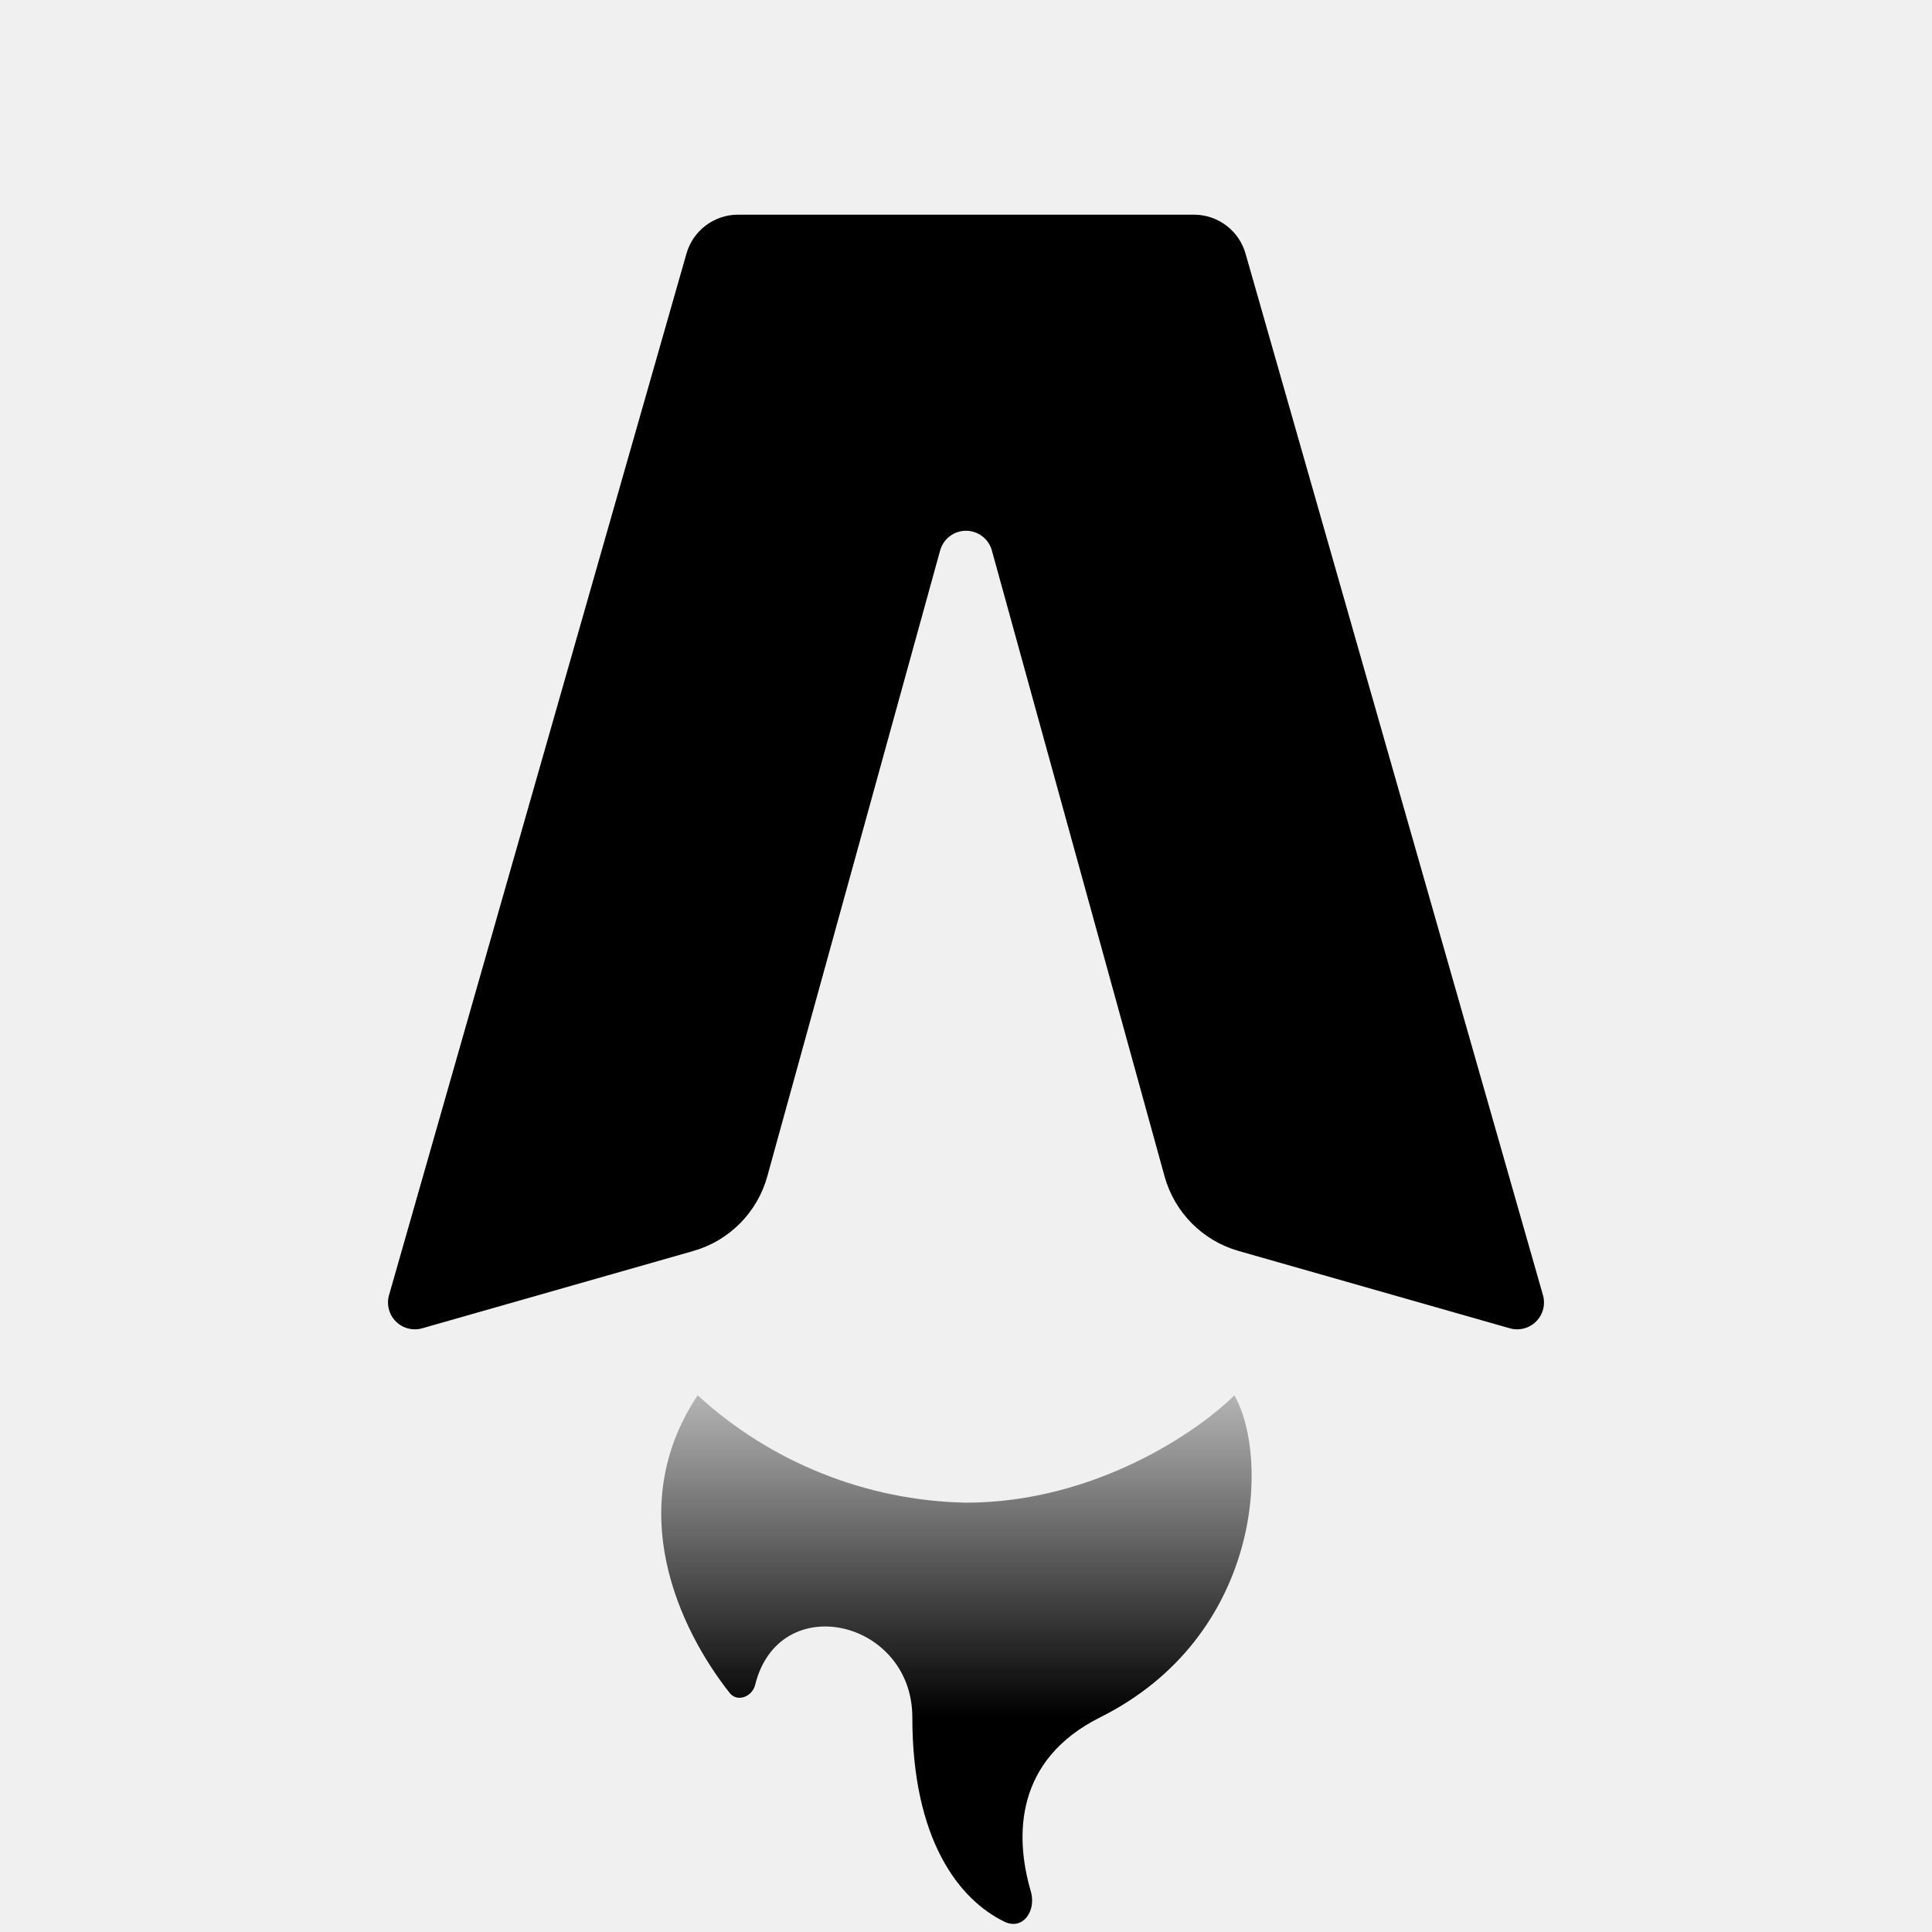
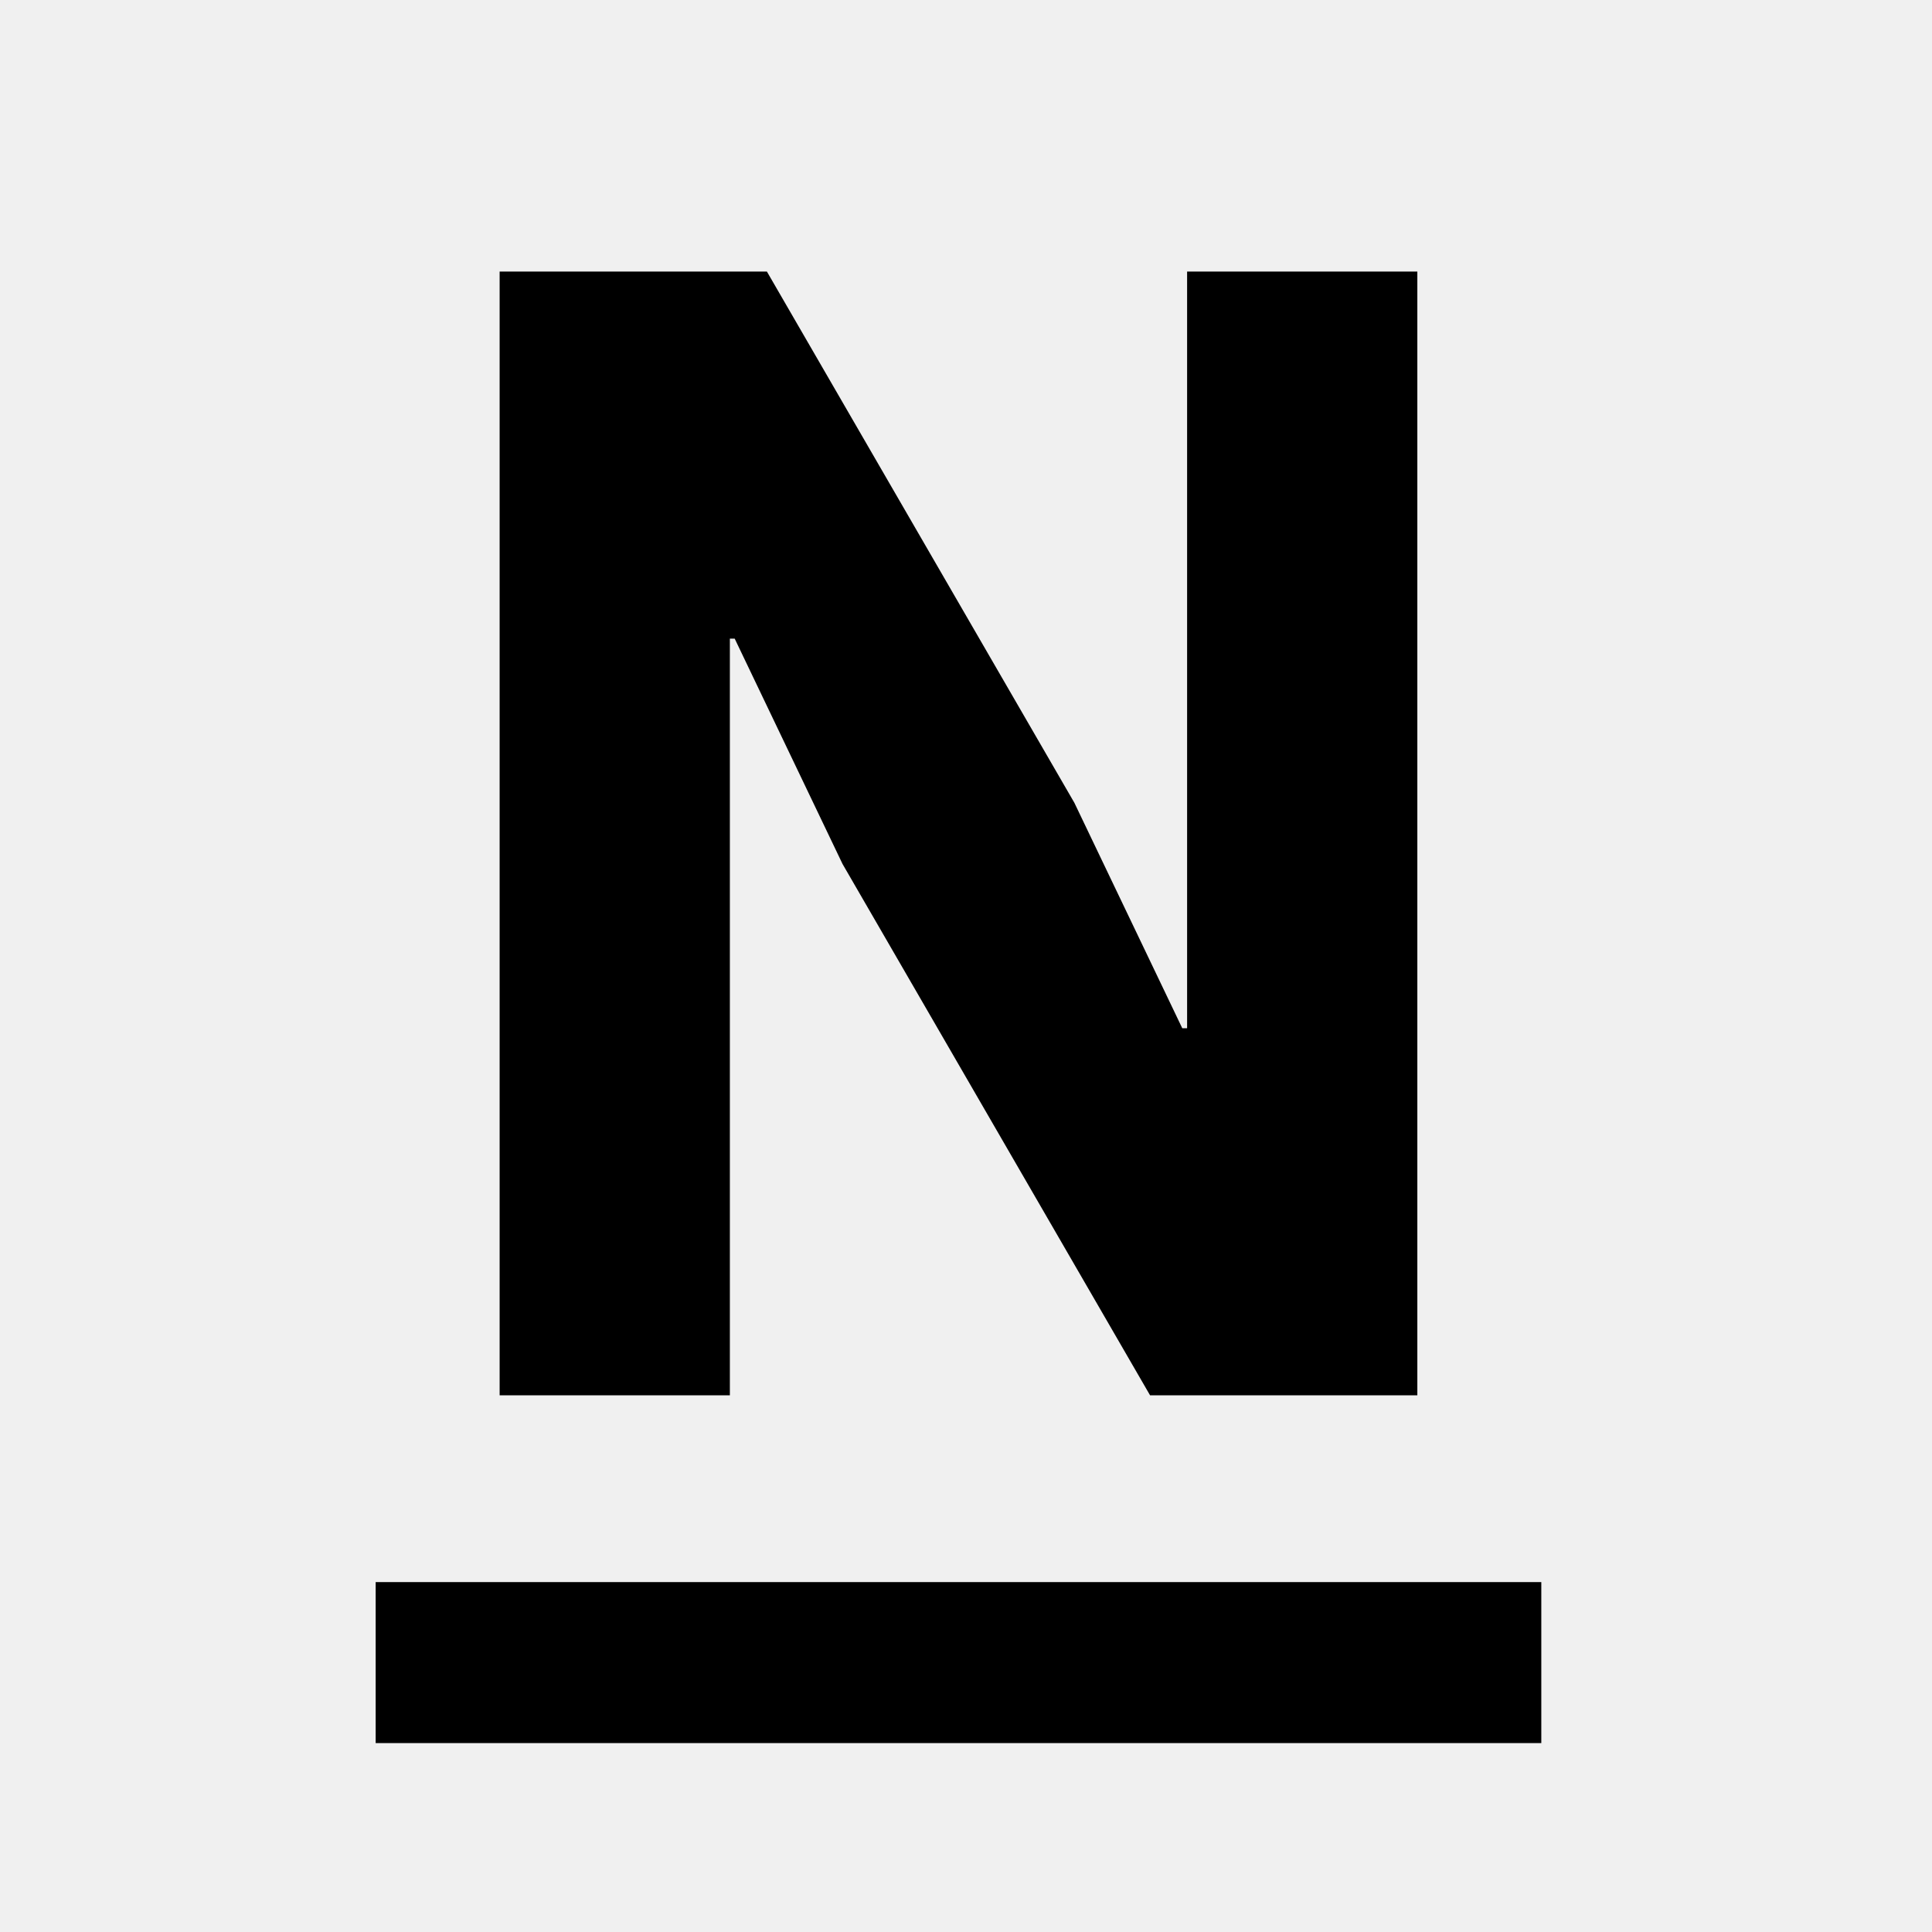
- <svg xmlns="http://www.w3.org/2000/svg" fill="none" viewBox="0 0 36 36">
-   <path fill="#000" d="M22.25 4h-8.5a1 1 0 0 0-.96.73l-5.54 19.4a.5.5 0 0 0 .62.62l5.05-1.44a2 2 0 0 0 1.38-1.4l3.22-11.66a.5.5 0 0 1 .96 0l3.22 11.67a2 2 0 0 0 1.38 1.39l5.05 1.44a.5.5 0 0 0 .62-.62l-5.54-19.4a1 1 0 0 0-.96-.73Z" />
-   <path fill="url(#gradient)" d="M18 28a7.63 7.63 0 0 1-5-2c-1.4 2.1-.35 4.35.6 5.55.14.17.41.07.47-.15.44-1.8 2.93-1.22 2.93.6 0 2.28.87 3.4 1.72 3.81.34.16.59-.2.49-.56-.31-1.05-.29-2.46 1.29-3.25 3-1.5 3.17-4.83 2.5-6-.67.67-2.6 2-5 2Z" />
+ <svg xmlns="http://www.w3.org/2000/svg" width="36" height="36" viewBox="0 0 36 36" fill="none">
+   <g clip-path="url(#clip0_45_22)">
+     <path d="M15.7 16.1L13.69 11.9H13.6V26H9.31V5.06H14.29L20.02 14.96L22.03 19.16H22.12V5.06H26.41V26H21.43L15.7 16.1Z" fill="black" />
+     <path d="M7 29.48H28.72V32.48H7V29.48Z" fill="black" />
+   </g>
  <defs>
-     <linearGradient id="gradient" x1="16" x2="16" y1="32" y2="24" gradientUnits="userSpaceOnUse">
-       <stop stop-color="#000" />
-       <stop offset="1" stop-color="#000" stop-opacity="0" />
-     </linearGradient>
+     <clipPath id="clip0_45_22">
+       <rect width="36" height="36" fill="white" />
+     </clipPath>
  </defs>
-   <style>
-     @media (prefers-color-scheme:dark){:root{filter:invert(100%)}}
-   </style>
</svg>
